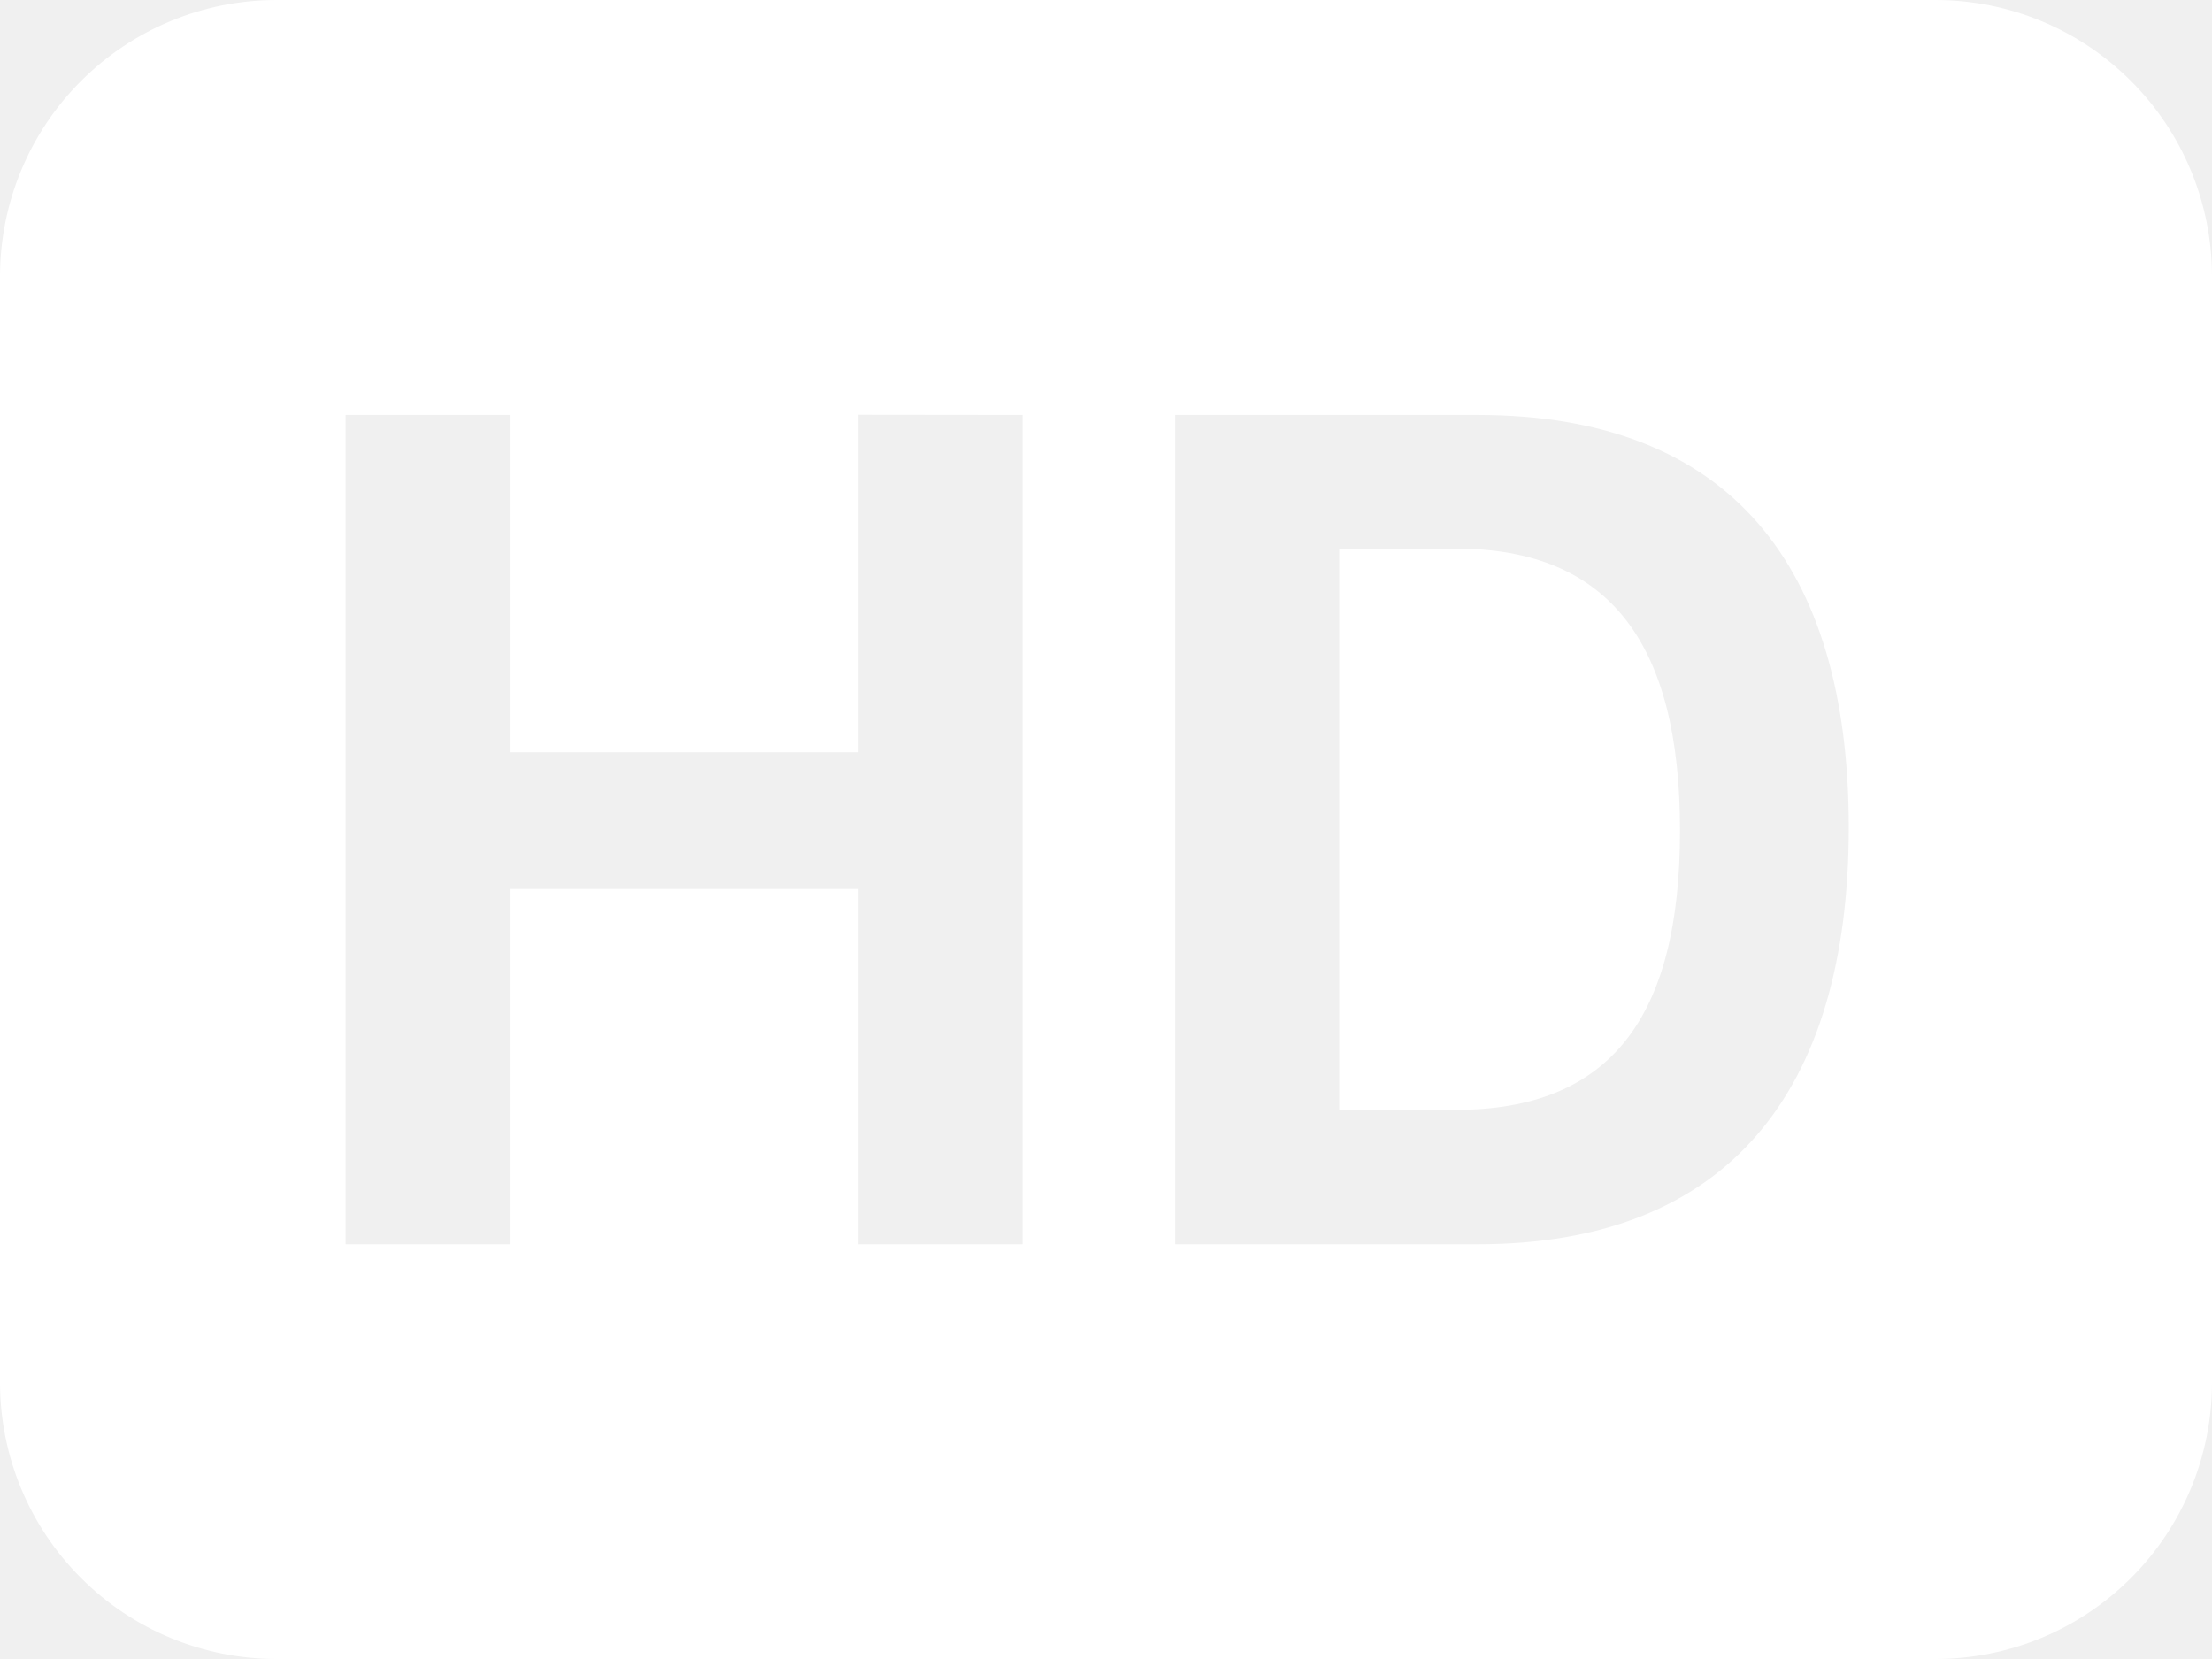
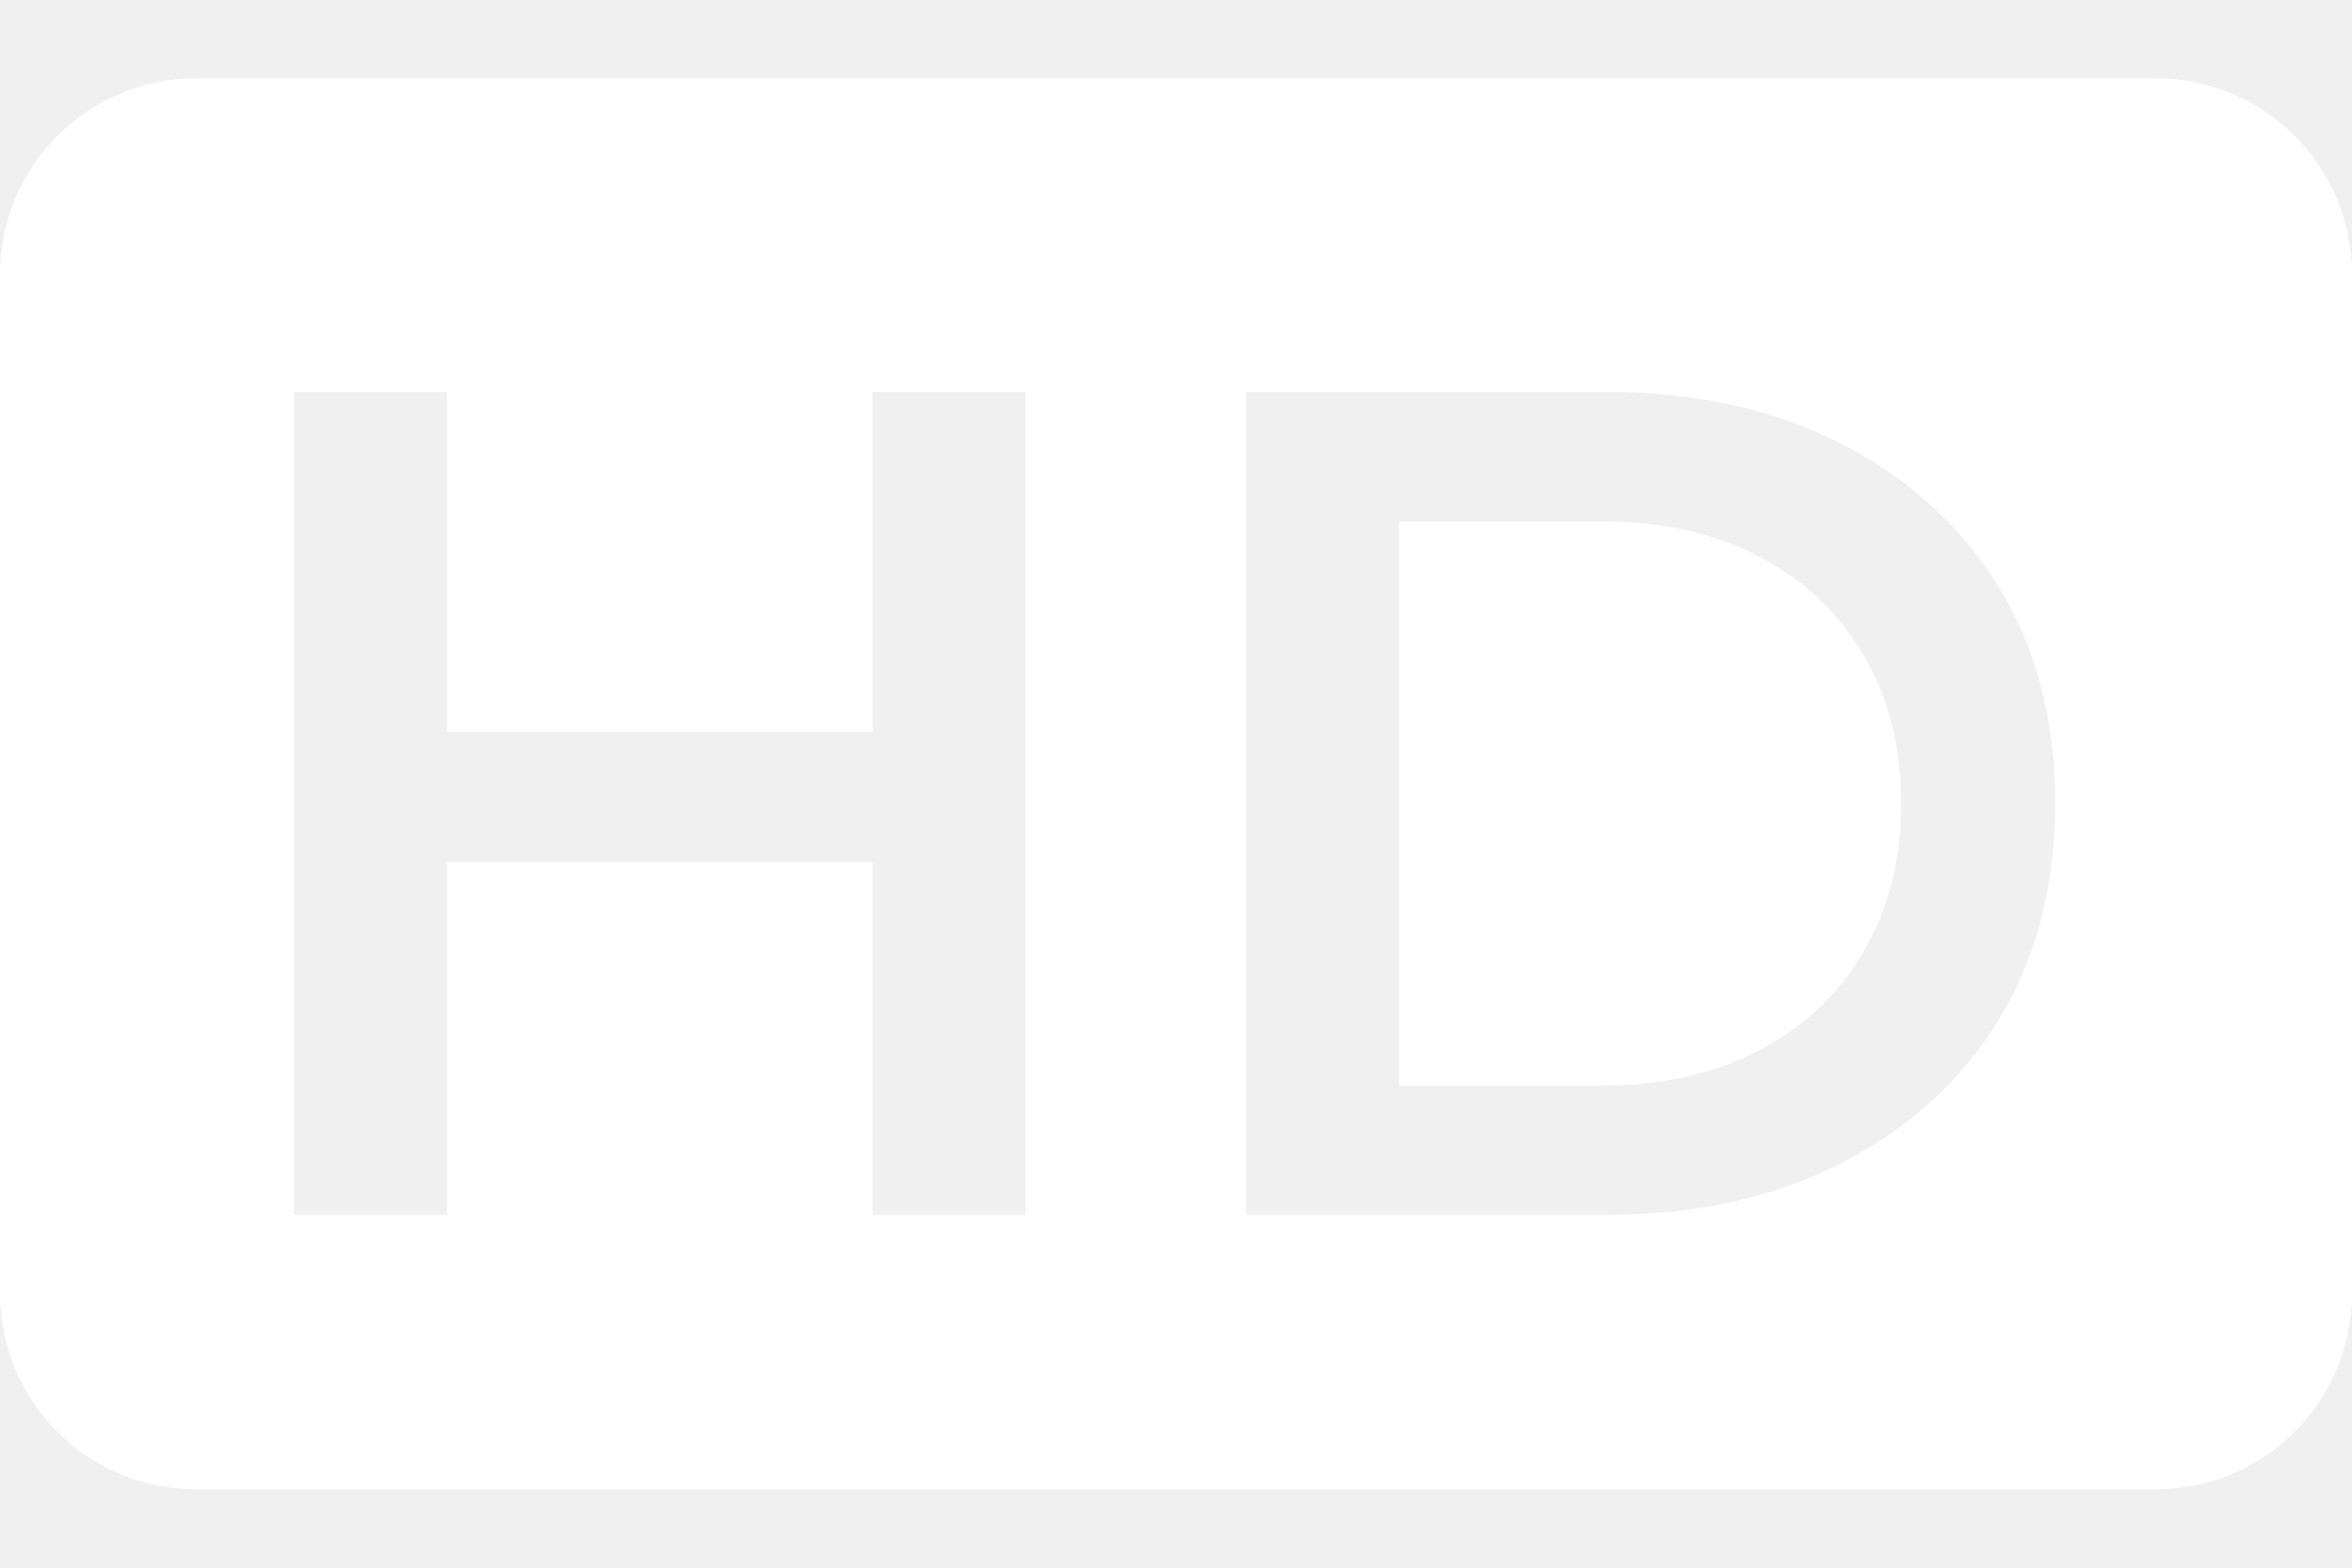
- <svg xmlns="http://www.w3.org/2000/svg" width="24" height="18" viewBox="0 0 24 18" fill="none">
-   <path d="M15.795 5.952H14.53V12.042H15.795C17.471 12.042 18.228 11.041 18.228 9.012C18.228 6.981 17.463 5.952 15.795 5.952Z" fill="white" />
-   <path d="M3 0C2.204 0 1.441 0.316 0.879 0.879C0.316 1.441 0 2.204 0 3V15C0 15.796 0.316 16.559 0.879 17.121C1.441 17.684 2.204 18 3 18H21C21.796 18 22.559 17.684 23.121 17.121C23.684 16.559 24 15.796 24 15V3C24 2.204 23.684 1.441 23.121 0.879C22.559 0.316 21.796 0 21 0H3ZM11.094 4.502V13.5H9.313V9.645H5.53V13.5H3.75V4.502H5.53V8.162H9.313V4.5L11.094 4.502ZM12.75 13.5V4.502H16.032C18.768 4.502 20.059 6.136 20.059 8.977C20.059 11.839 18.75 13.5 16.035 13.5H12.75Z" fill="white" />
+ <svg xmlns="http://www.w3.org/2000/svg" width="24" height="16" viewBox="0 0 24 16" fill="none">
+   <path fill-rule="evenodd" clip-rule="evenodd" d="M0 2.8C0 1.695 0.895 0.8 2 0.8H22C23.105 0.8 24 1.695 24 2.8V13.2C24 14.304 23.105 15.2 22 15.2H2C0.895 15.2 0 14.304 0 13.2V2.8ZM10.464 4H8.904V7.468H4.56V4H3V12.4H4.56V8.8H8.904V12.4H10.464V4ZM12.715 4V12.4H16.387C17.299 12.4 18.099 12.224 18.787 11.872C19.475 11.52 20.011 11.032 20.395 10.408C20.779 9.776 20.971 9.04 20.971 8.2C20.971 7.352 20.779 6.616 20.395 5.992C20.011 5.368 19.475 4.88 18.787 4.528C18.099 4.176 17.299 4 16.387 4H12.715ZM14.275 11.08H16.315C16.947 11.08 17.491 10.96 17.947 10.72C18.411 10.48 18.767 10.144 19.015 9.712C19.271 9.28 19.399 8.776 19.399 8.2C19.399 7.616 19.271 7.112 19.015 6.688C18.767 6.256 18.411 5.92 17.947 5.68C17.491 5.44 16.947 5.32 16.315 5.32H14.275V11.08Z" fill="white" />
</svg>
